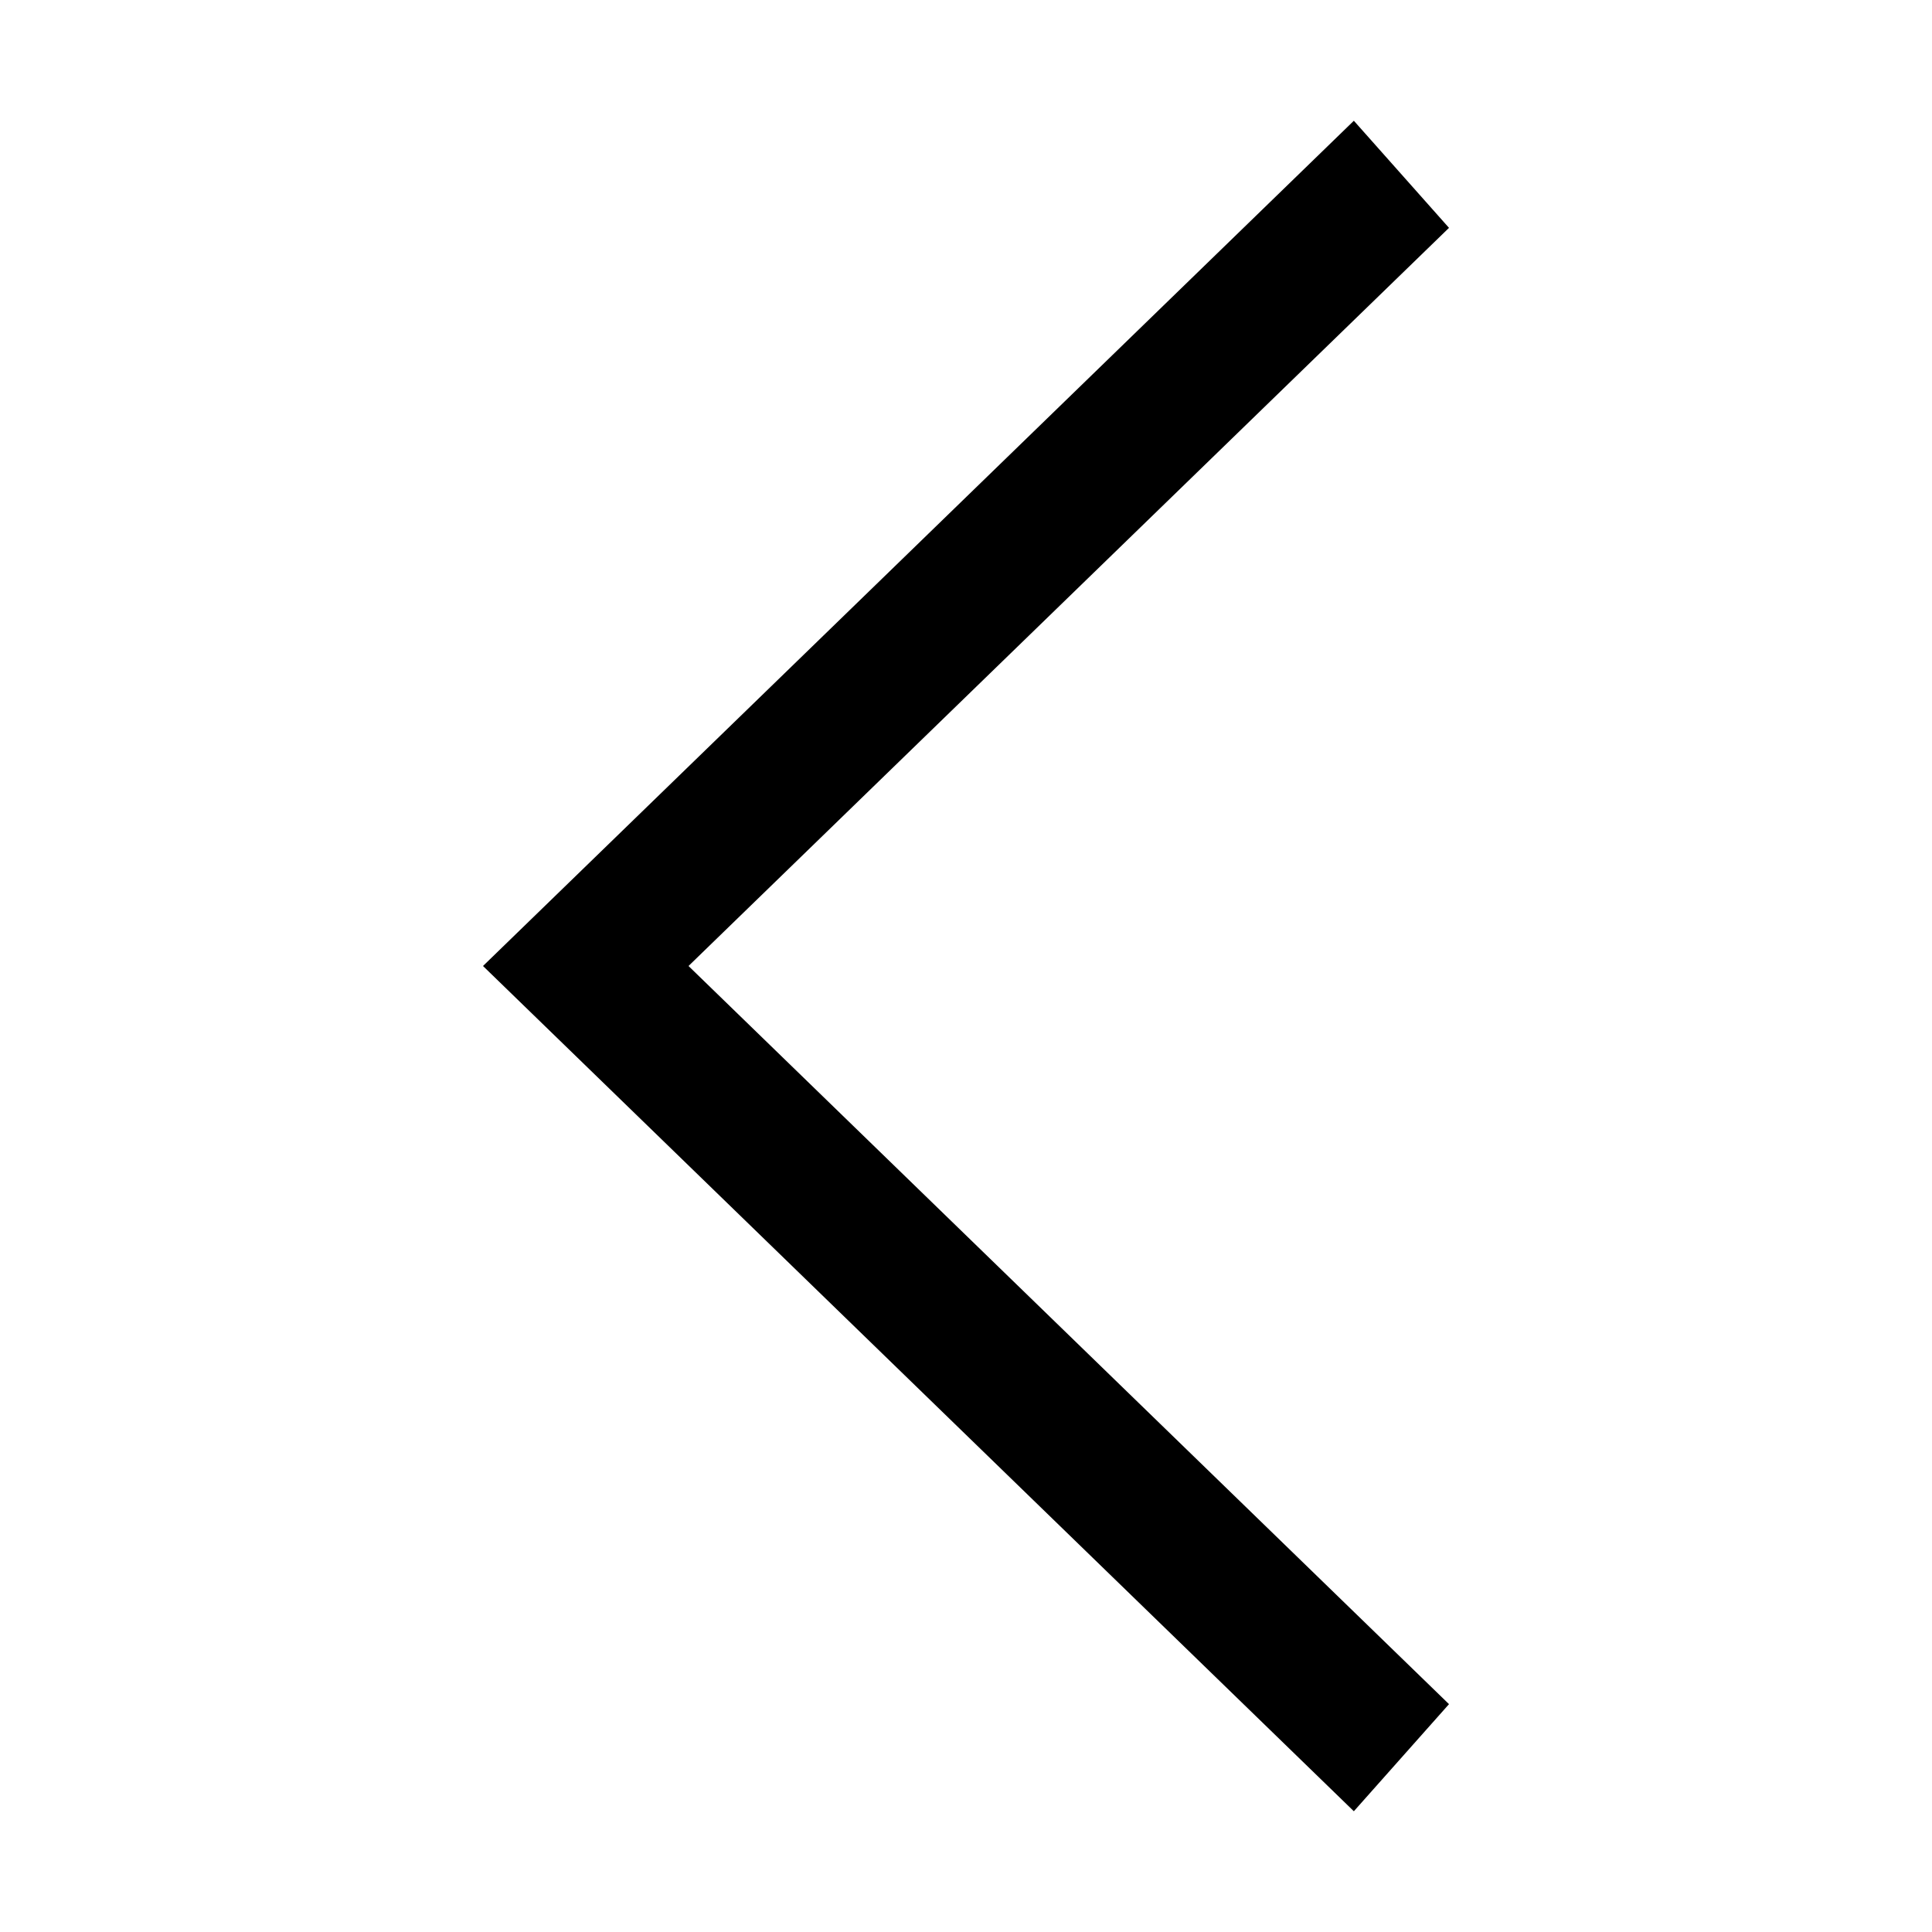
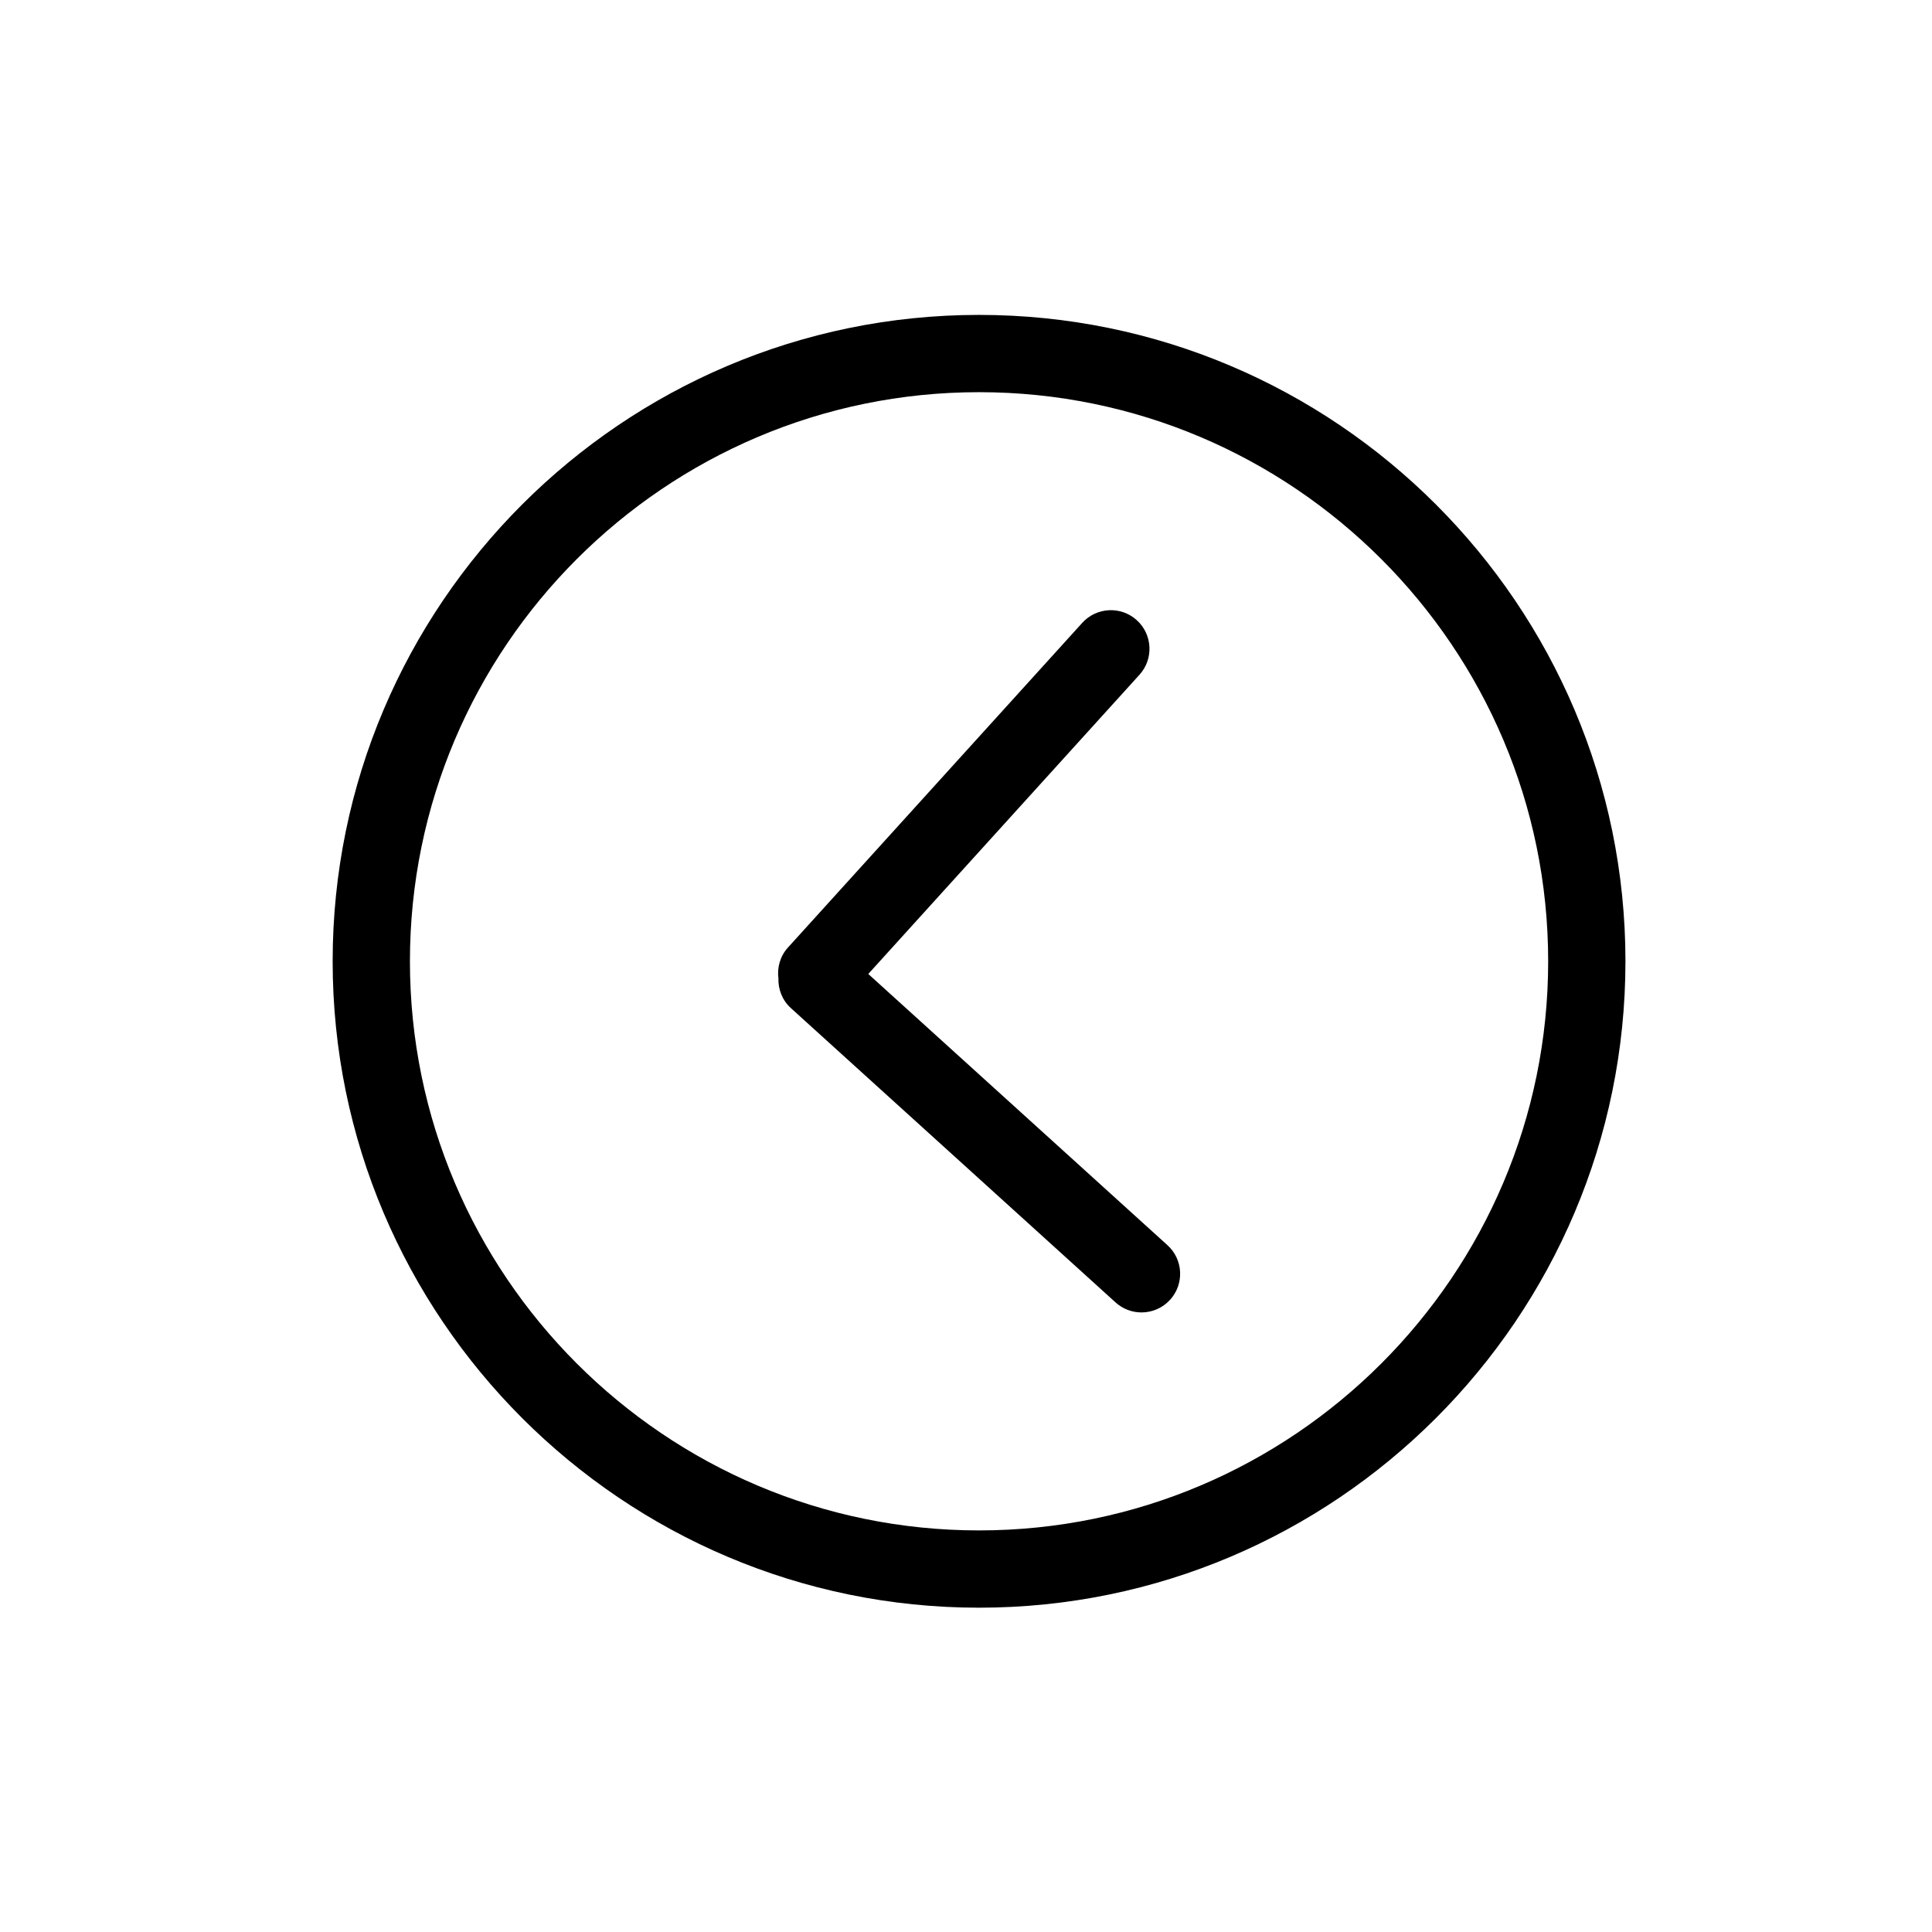
- <svg xmlns="http://www.w3.org/2000/svg" width="800px" height="800px" viewBox="0 0 1024 1024" class="icon" version="1.1">
-   <path d="M768 903.232l-50.432 56.768L256 512l461.568-448 50.432 56.768L364.928 512z" fill="#000000" />
+ <svg xmlns="http://www.w3.org/2000/svg" fill="#000000" version="1.1" id="Layer_1" width="800px" height="800px" viewBox="0 0 100 100" enable-background="new 0 0 100 100" xml:space="preserve">
+   <g>
+     <path d="M44.942,50.412l14.037-15.487c0.742-0.818,0.68-2.083-0.139-2.824c-0.817-0.742-2.083-0.679-2.824,0.139L40.784,49.044   c-0.409,0.451-0.565,1.038-0.493,1.598c-0.016,0.564,0.196,1.131,0.647,1.539L57.74,67.412c0.383,0.348,0.864,0.519,1.344,0.519   c0.545,0,1.087-0.222,1.482-0.657c0.741-0.818,0.68-2.083-0.139-2.824L44.942,50.412z" />
+     <path d="M84.133,49.756c0-18.448-15.01-33.457-33.458-33.457S17.218,31.308,17.218,49.756c0,18.449,15.009,33.458,33.457,33.458   S84.133,68.205,84.133,49.756z M50.675,79.214c-16.243,0-29.457-13.215-29.457-29.458c0-16.242,13.214-29.457,29.457-29.457   c16.243,0,29.458,13.215,29.458,29.457C80.133,65.999,66.918,79.214,50.675,79.214z" />
+   </g>
</svg>
